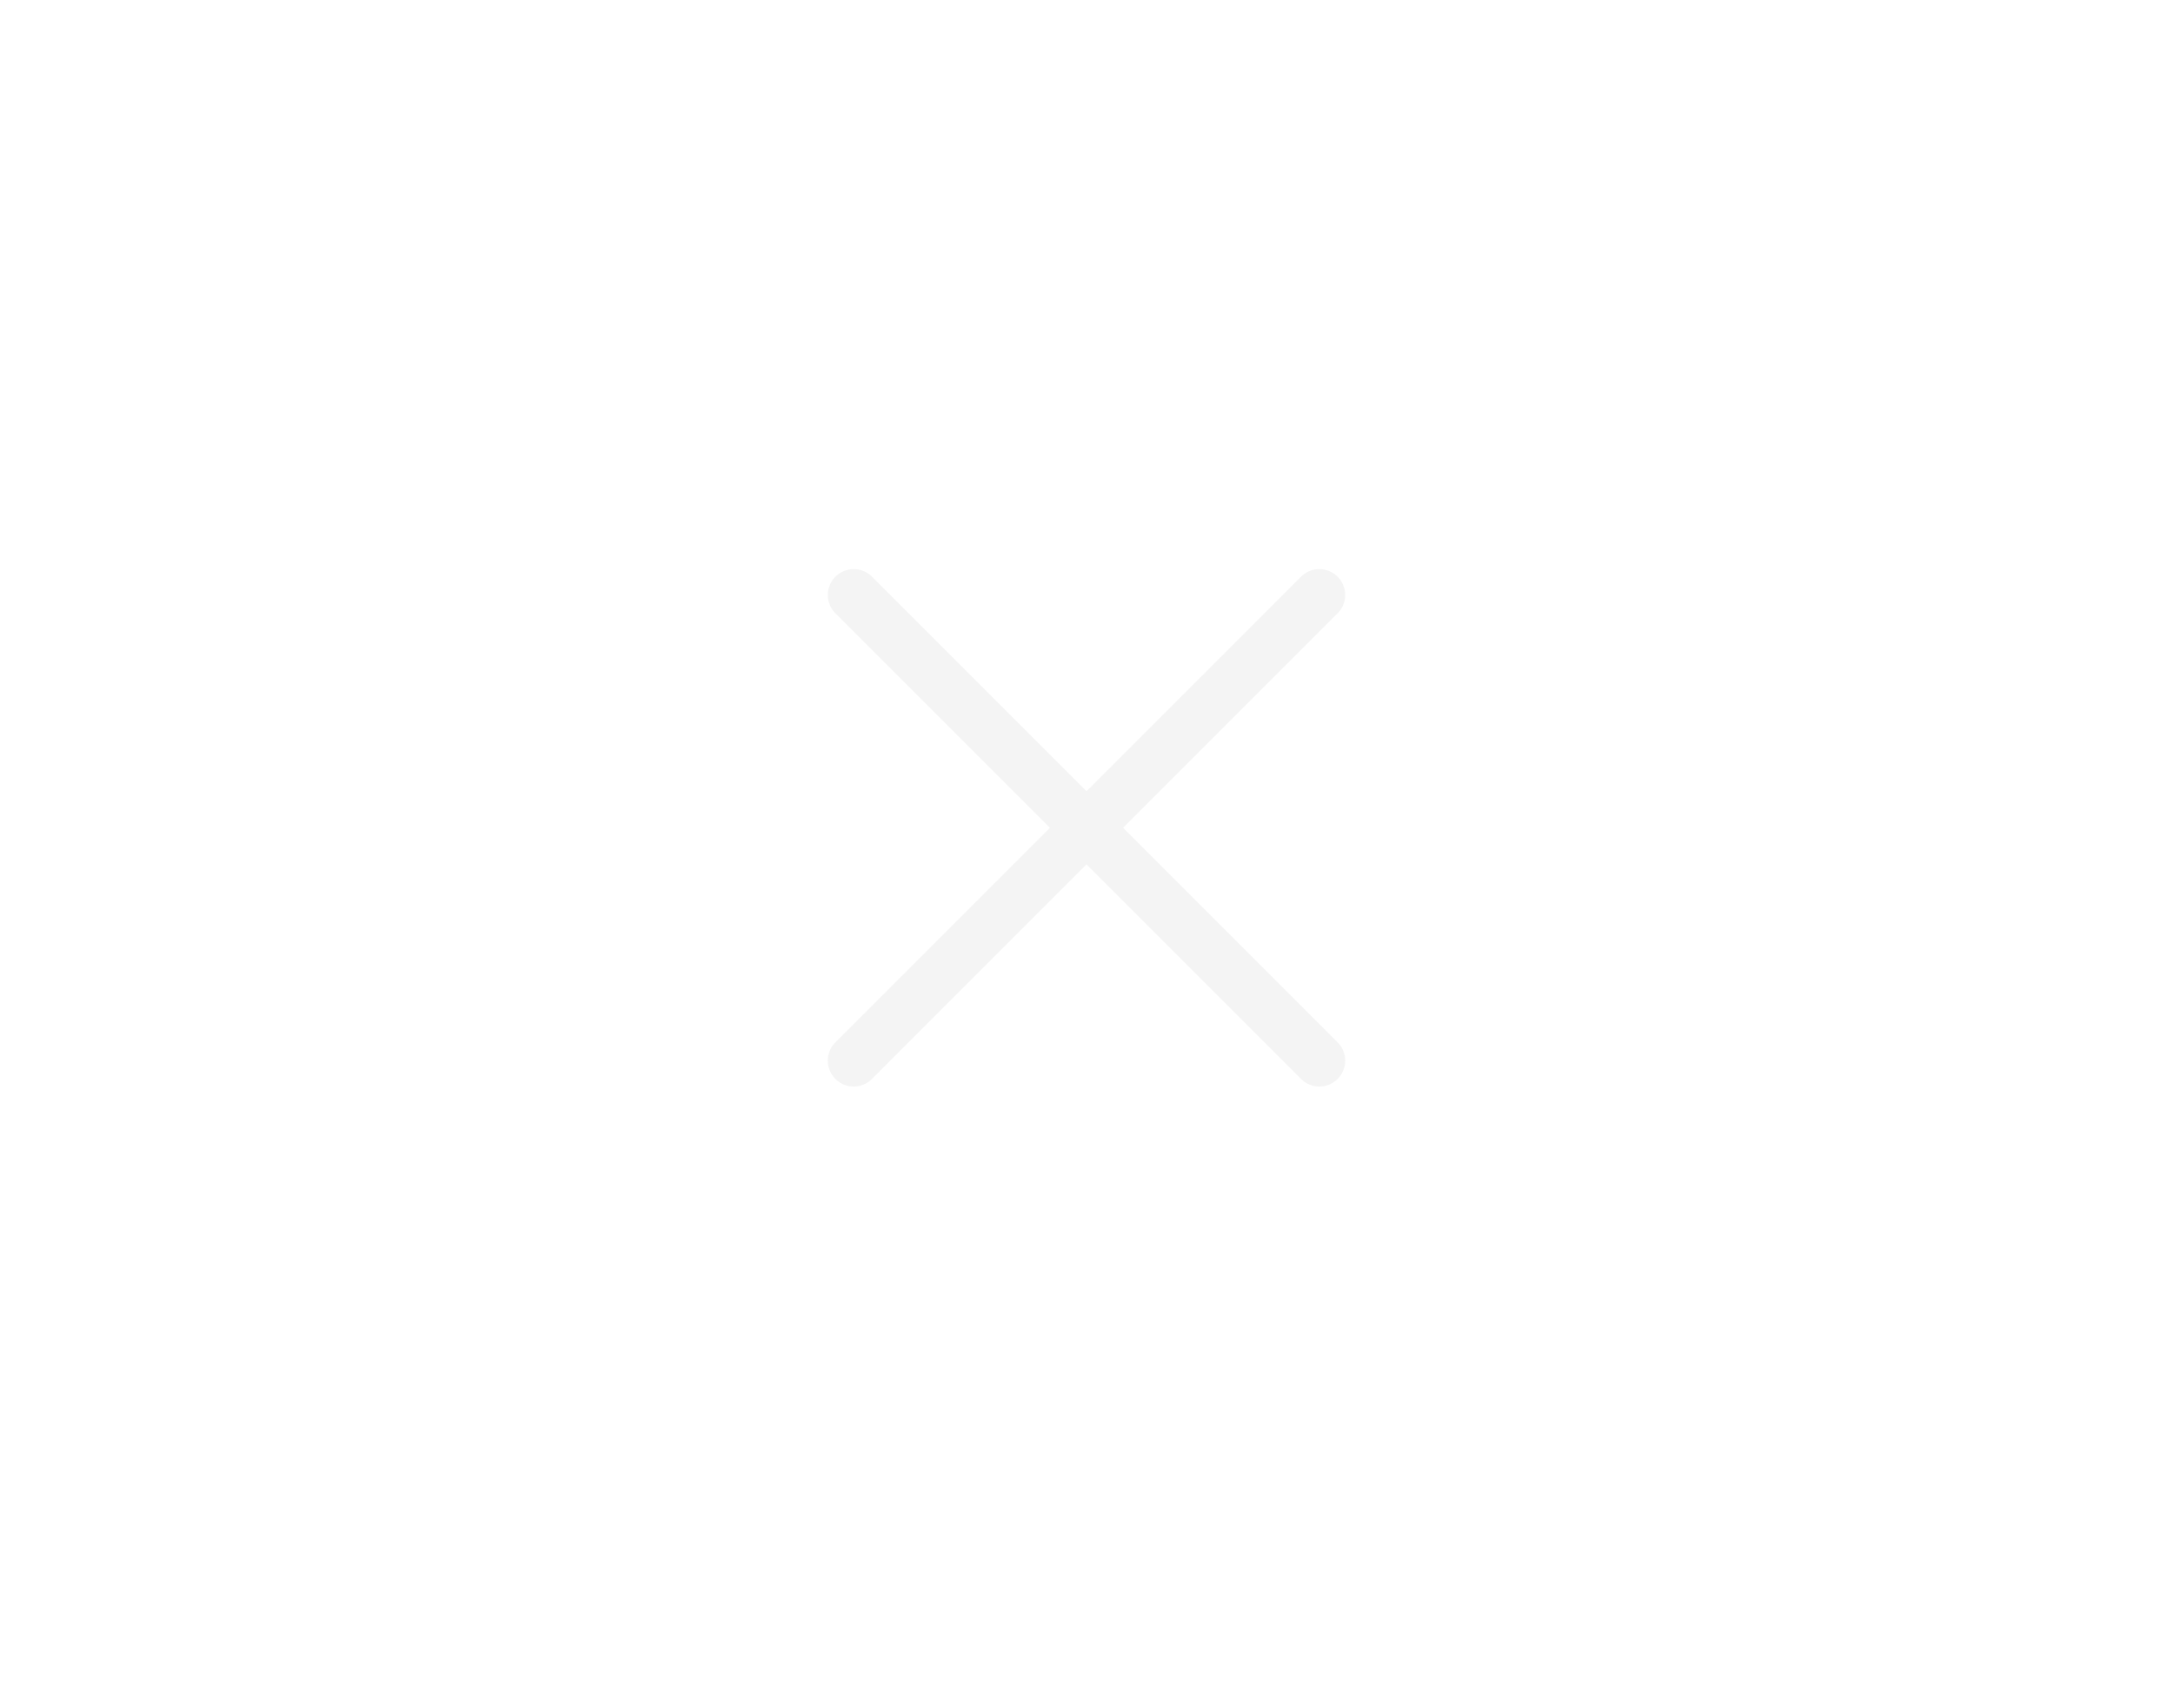
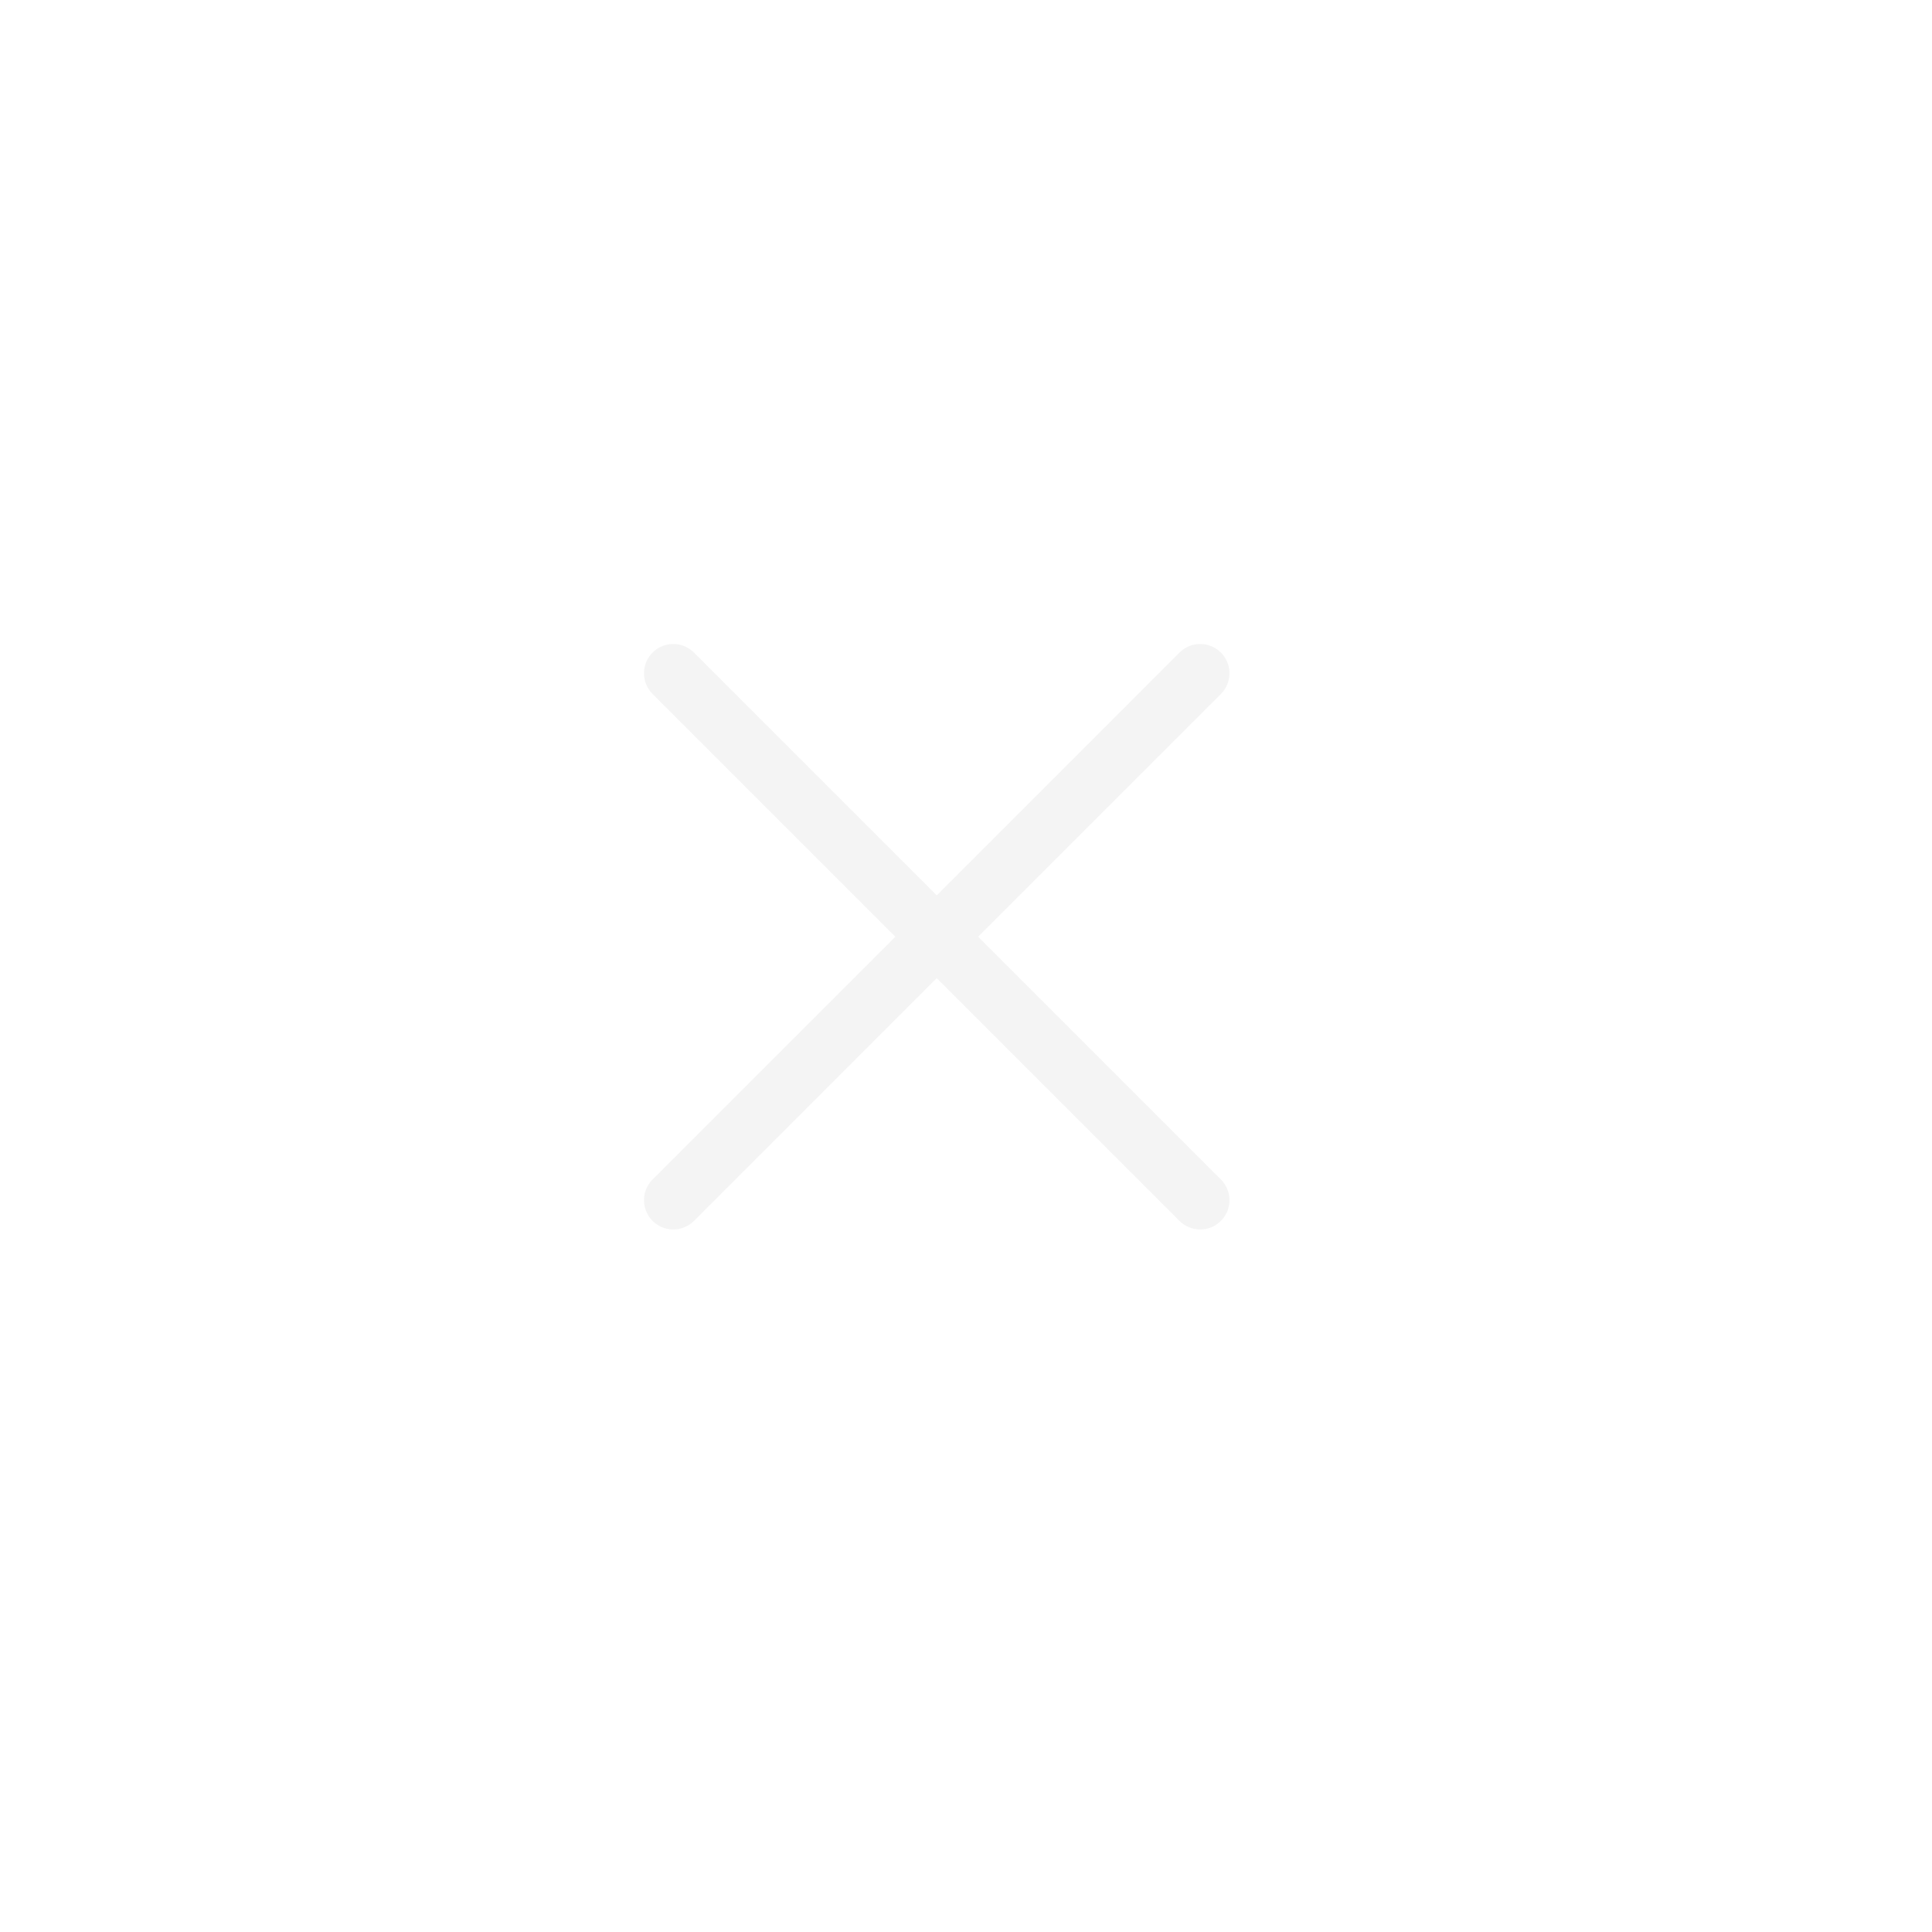
- <svg xmlns="http://www.w3.org/2000/svg" width="42" height="33" viewBox="0 0 42 33">
+ <svg xmlns="http://www.w3.org/2000/svg" width="33" height="33" viewBox="0 0 33 33">
  <g fill="none" stroke="#f4f4f4" stroke-width="1" stroke-linecap="round" stroke-linejoin="round">
-     <path d="M 16.5,11.5 L 25.5,20.5 M 25.5,11.5 L 16.5,20.5" />
+     <path d="M 11.5,11.5 L 20.5,20.5 M 20.5,11.5 L 11.5,20.5" />
  </g>
</svg>
